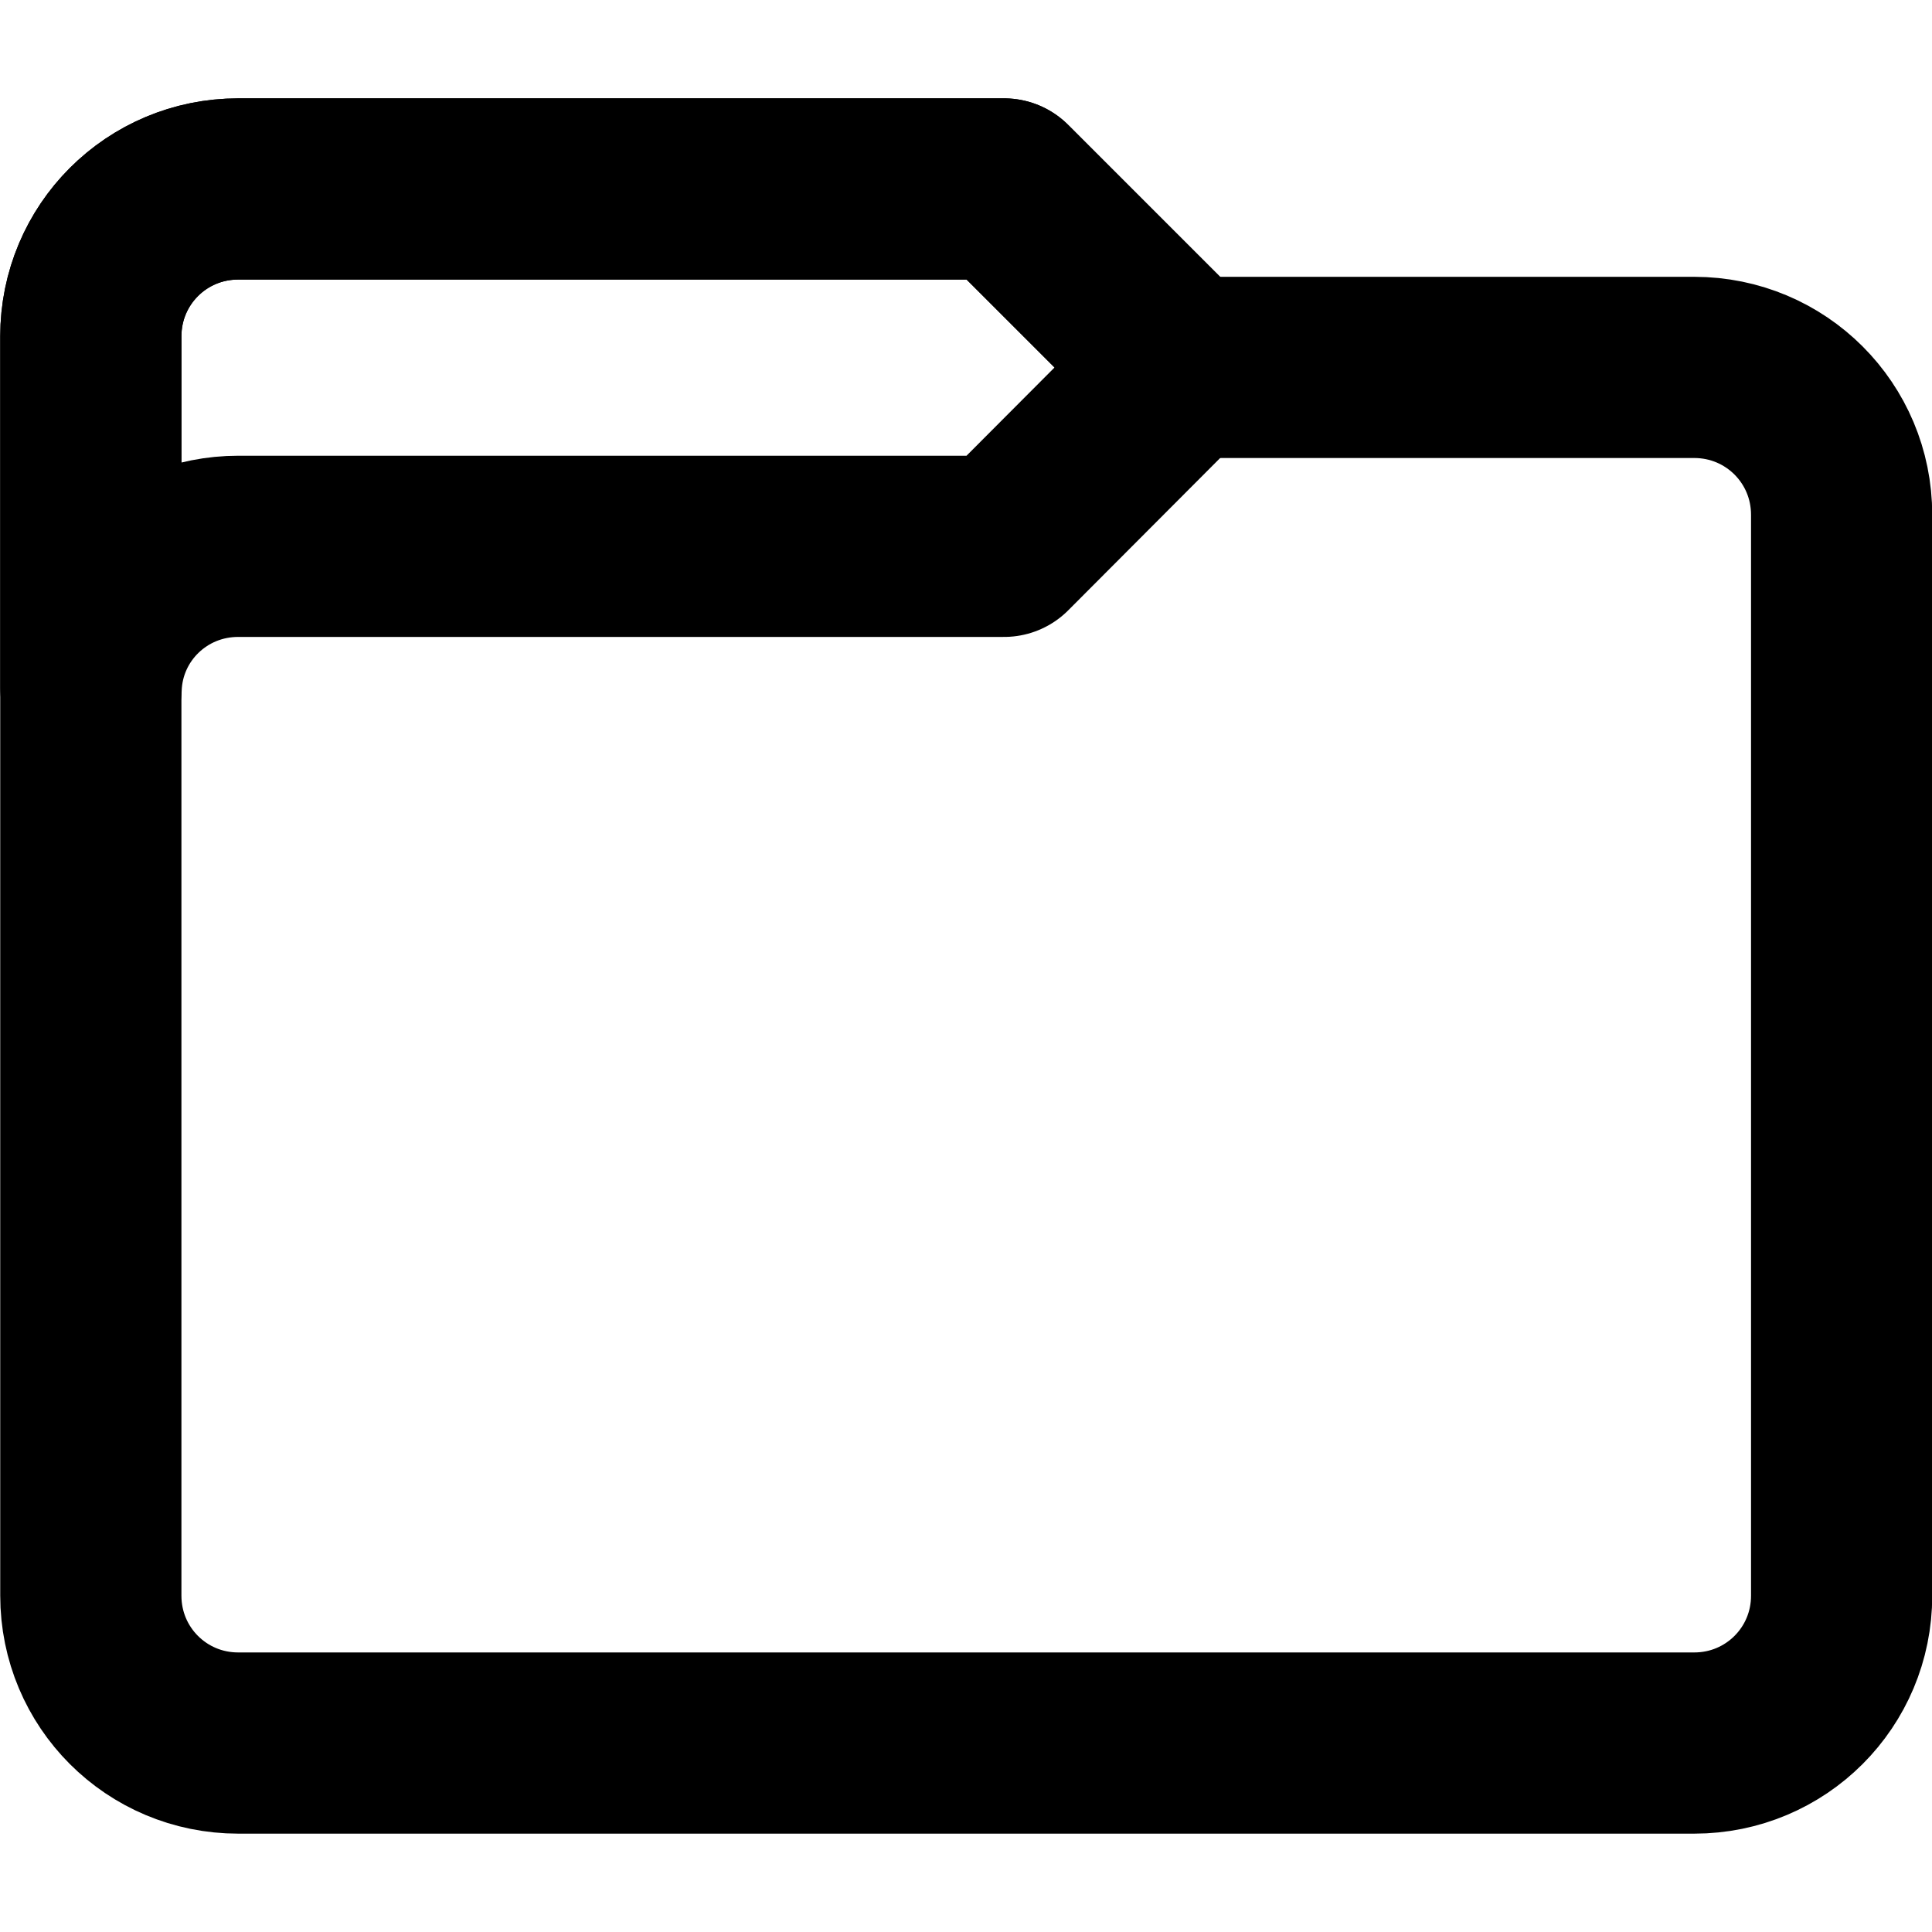
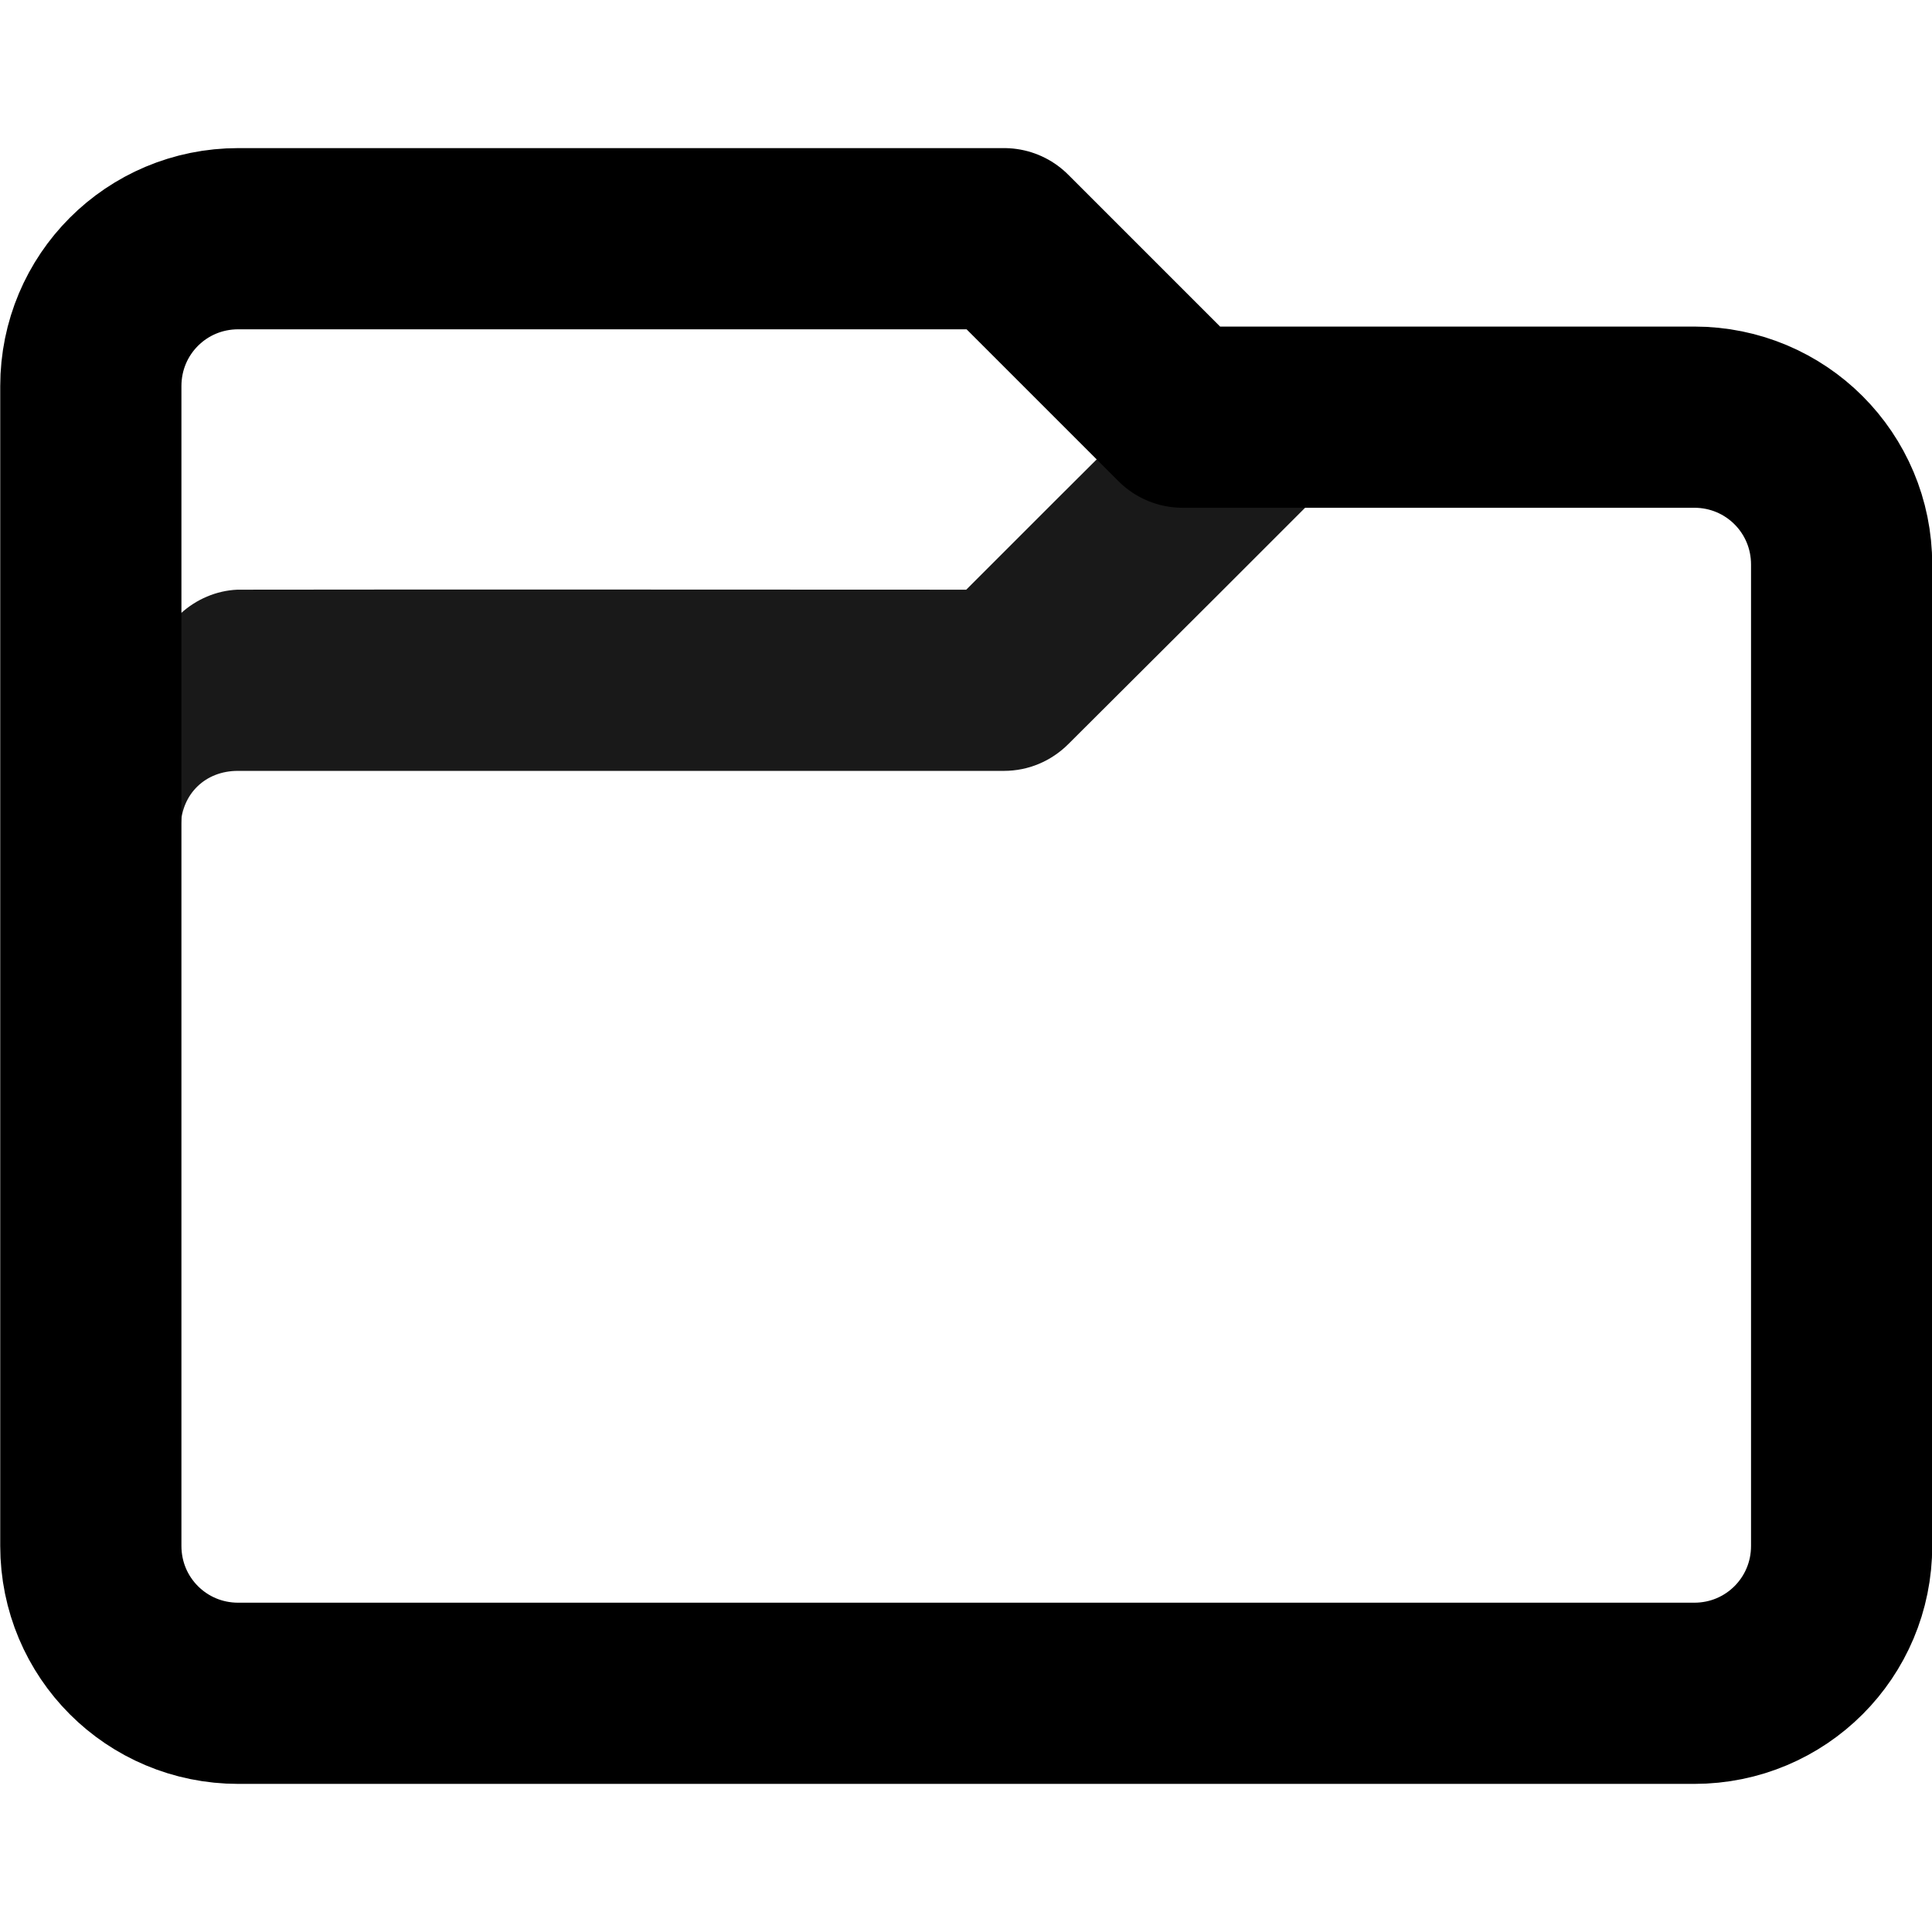
<svg xmlns="http://www.w3.org/2000/svg" id="svg8" version="1.1" viewBox="0 0 4.233 4.233" height="16" width="16">
  <defs id="defs2" />
  <g id="layer4" style="display:inline">
-     <path id="path885" style="display:inline;fill:none;fill-opacity:1;stroke:#000000;stroke-width:0.397;stroke-miterlimit:4;stroke-dasharray:none;stroke-opacity:1;paint-order:stroke fill markers;stroke-linejoin:round" d="m 0.522,0.414 c -0.179,0 -0.323,0.144 -0.323,0.323 v 0.769 0.004 0.01 0.382 0.014 0.377 0.201 0.229 0.773 c 0,0.179 0.144,0.323 0.323,0.323 H 3.712 c 0.179,0 0.323,-0.144 0.323,-0.323 V 2.723 1.901 1.128 c 0,-0.179 -0.144,-0.323 -0.323,-0.323 H 2.591 L 2.2,0.414 Z" />
-     <path id="path869" style="display:inline;opacity:1;fill:none;fill-opacity:1;stroke:#000000;stroke-width:0.397;stroke-linecap:butt;stroke-linejoin:round;stroke-miterlimit:4;stroke-dasharray:none;stroke-opacity:1;paint-order:stroke fill markers" d="m 0.522,0.414 c -0.179,0 -0.323,0.144 -0.323,0.323 V 1.506 h 6.8797e-4 C 0.206,1.334 0.347,1.197 0.522,1.197 H 2.2 L 2.591,0.805 2.2,0.414 Z" />
+     <path id="path869" style="color:#000000;font-style:normal;font-variant:normal;font-weight:normal;font-stretch:normal;font-size:medium;line-height:normal;font-family:sans-serif;font-variant-ligatures:normal;font-variant-position:normal;font-variant-caps:normal;font-variant-numeric:normal;font-variant-alternates:normal;font-variant-east-asian:normal;font-feature-settings:normal;font-variation-settings:normal;text-indent:0;text-align:start;text-decoration:none;text-decoration-line:none;text-decoration-style:solid;text-decoration-color:#000000;letter-spacing:normal;word-spacing:normal;text-transform:none;writing-mode:lr-tb;direction:ltr;text-orientation:mixed;dominant-baseline:auto;baseline-shift:baseline;text-anchor:start;white-space:normal;shape-padding:0;shape-margin:0;inline-size:0;clip-rule:nonzero;display:inline;overflow:visible;visibility:visible;opacity:0.9;isolation:auto;mix-blend-mode:normal;color-interpolation:sRGB;color-interpolation-filters:linearRGB;solid-color:#000000;solid-opacity:1;vector-effect:none;fill:#000000;fill-opacity:1;fill-rule:nonzero;stroke:none;stroke-width:1;stroke-linecap:butt;stroke-linejoin:round;stroke-miterlimit:4;stroke-dasharray:none;stroke-dashoffset:0;stroke-opacity:1;paint-order:stroke fill markers;color-rendering:auto;image-rendering:auto;shape-rendering:auto;text-rendering:auto;enable-background:accumulate;stop-color:#000000;stop-opacity:1" d="M 2.31,1.099 2.117,1.292 c -0.548,0 -1.067,-7.9e-4 -1.597,0 -0.046,0.002 -0.09,0.021 -0.124,0.052 v 0.456 0.004 0.004 c 0.003,-0.069 0.054,-0.119 0.125,-0.119 h 0.008 0.004 1.667 c 0.053,-1.442e-4 0.103,-0.021 0.141,-0.059 L 2.673,1.299 2.938,1.034 c -0.363,-0.199 0,0 -0.363,-0.199 z" />
+     <path id="path885" style="display:inline;fill:none;fill-opacity:1;stroke:#000000;stroke-width:0.397;stroke-linejoin:round;stroke-miterlimit:4;stroke-dasharray:none;stroke-opacity:1;paint-order:stroke fill markers" d="m 0.522,0.523 c -0.179,0 -0.323,0.144 -0.323,0.323 6e-8,0.847 -1.2e-7,1.694 -2.3e-7,2.541 -7e-8,0.179 0.144,0.323 0.323,0.323 H 3.712 c 0.179,0 0.323,-0.144 0.323,-0.323 3e-7,-0.717 2e-7,-1.433 2e-7,-2.15 0,-0.179 -0.144,-0.323 -0.323,-0.323 H 2.591 L 2.2,0.523 Z" />
  </g>
</svg>
